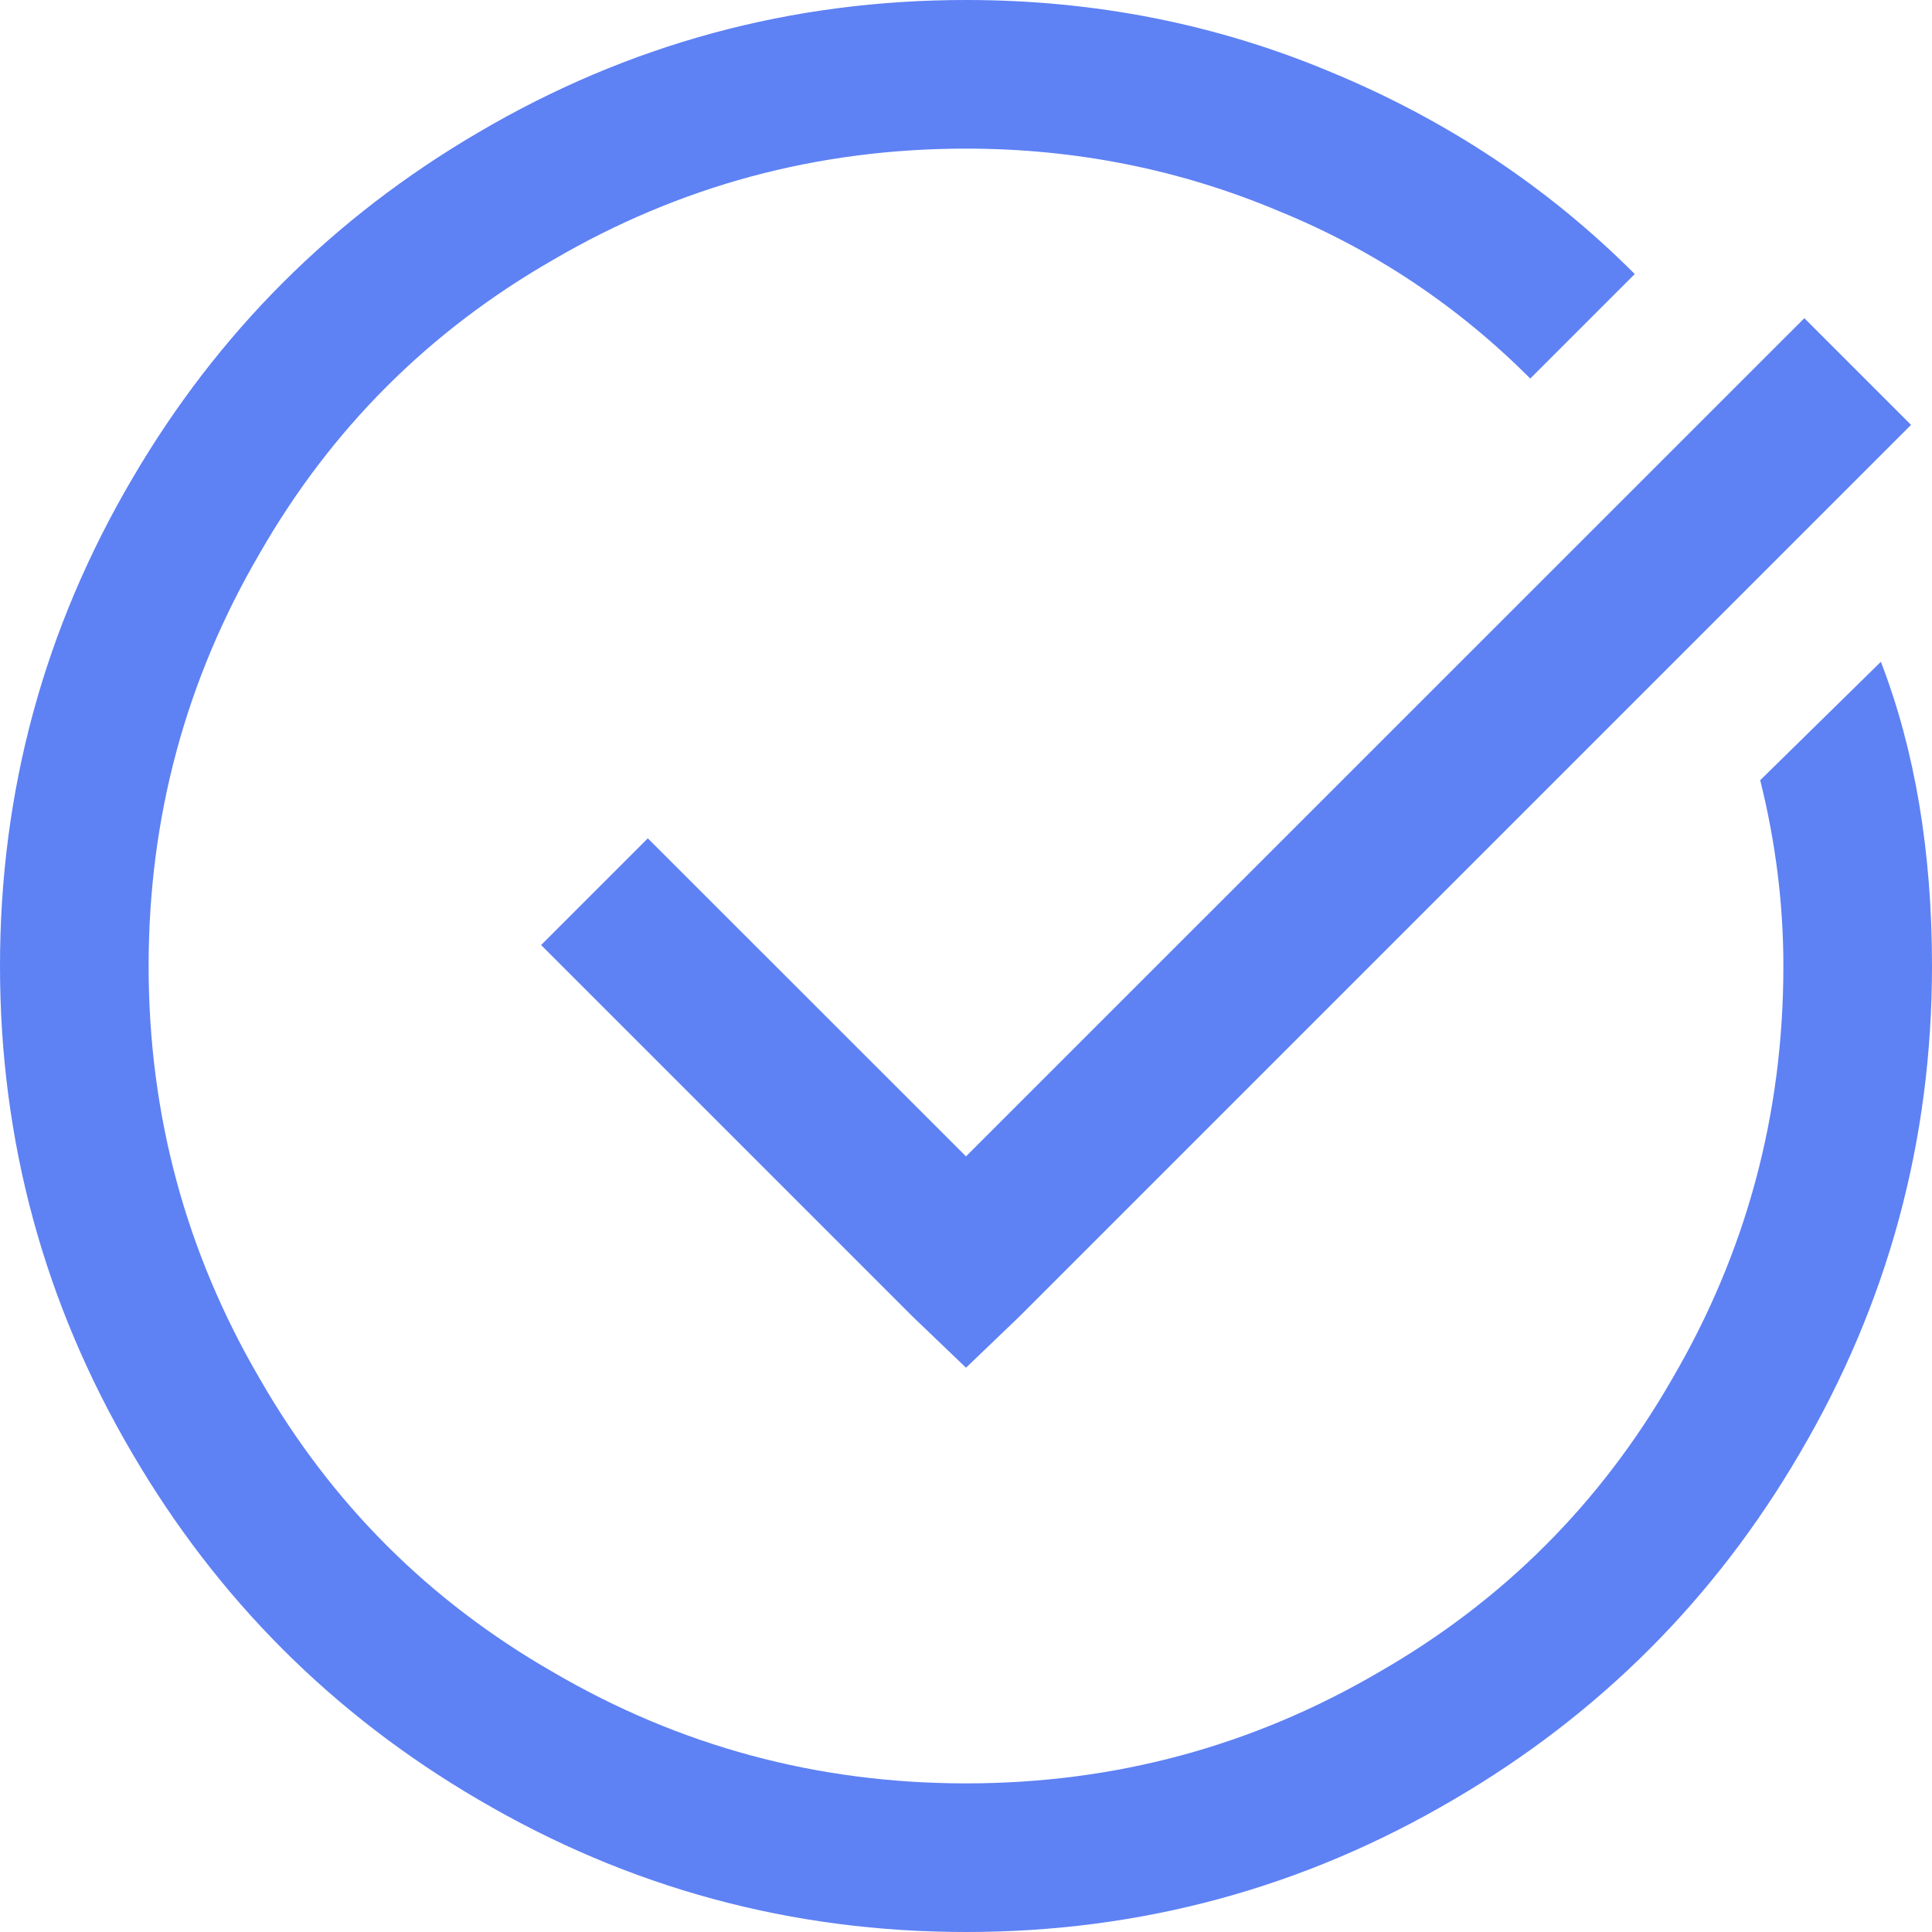
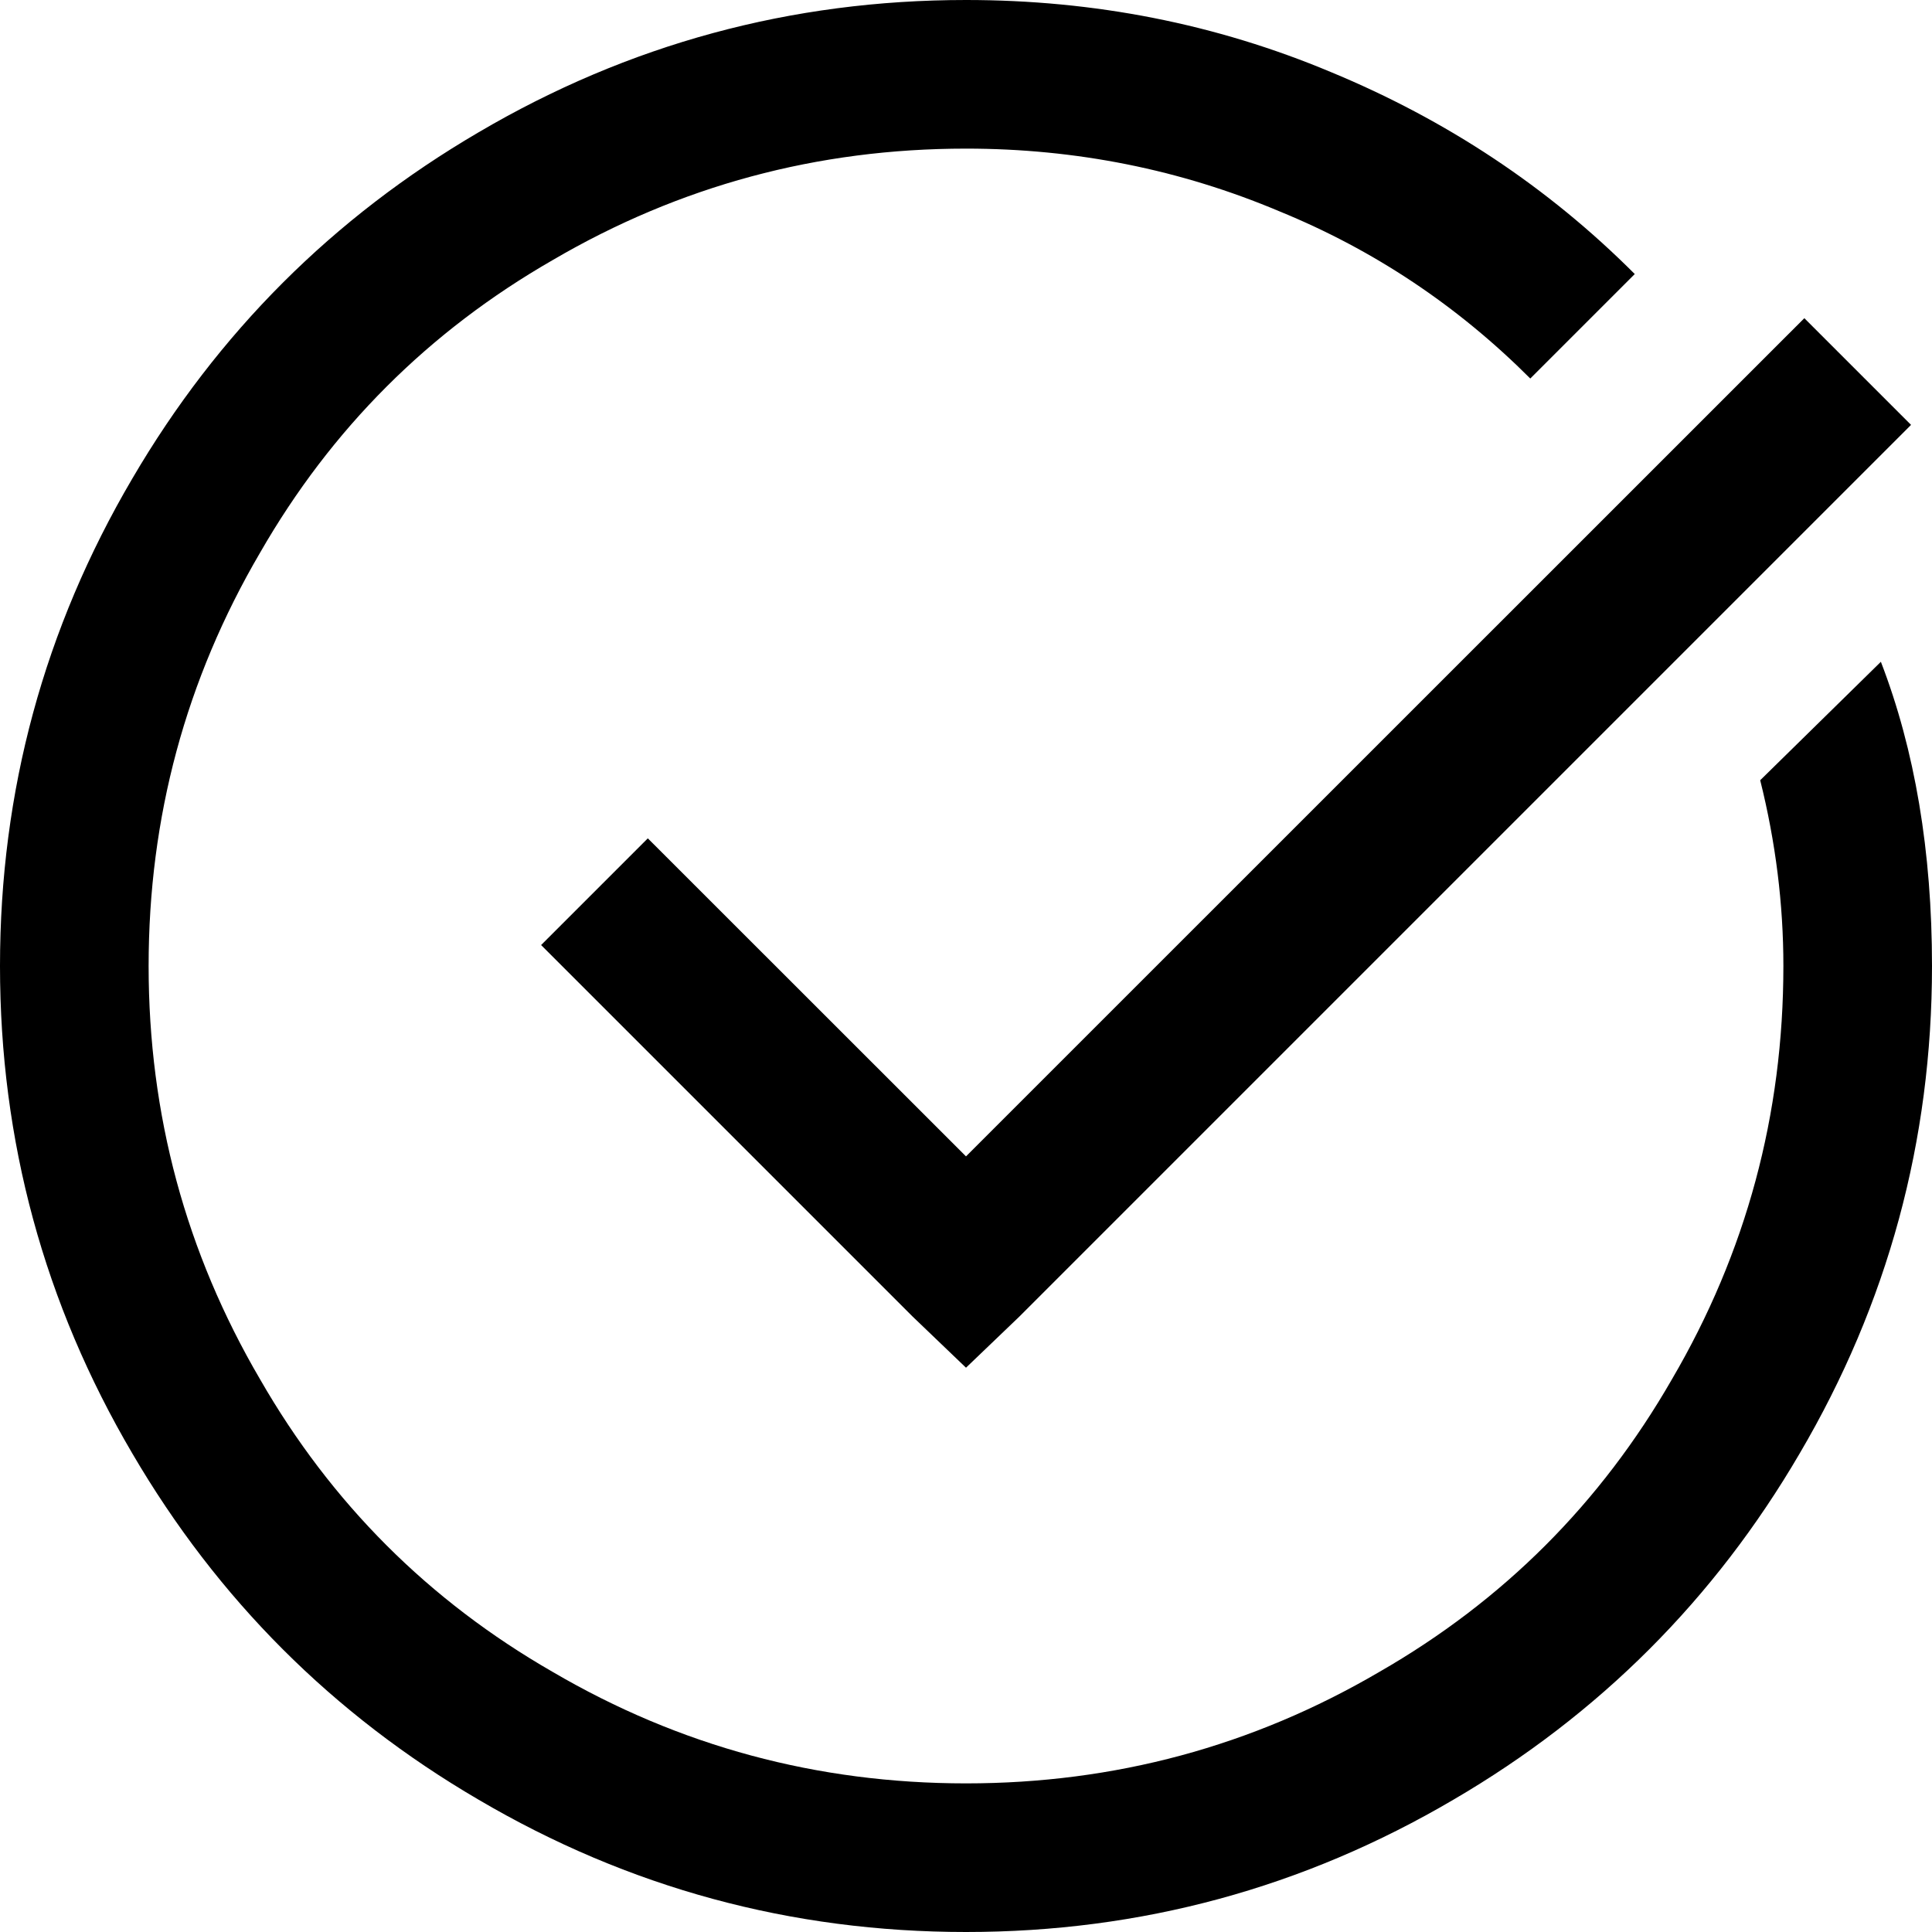
- <svg xmlns="http://www.w3.org/2000/svg" width="13" height="13" viewBox="0 0 13 13" fill="none">
-   <path d="M6.5 0C5.323 0 4.229 0.297 3.219 0.891C2.24 1.464 1.464 2.24 0.891 3.219C0.297 4.229 0 5.323 0 6.5C0 7.677 0.297 8.771 0.891 9.781C1.464 10.76 2.24 11.537 3.219 12.109C4.229 12.703 5.323 13 6.5 13C7.677 13 8.771 12.703 9.781 12.109C10.76 11.537 11.537 10.76 12.109 9.781C12.703 8.771 13 7.677 13 6.5C13 5.729 12.885 5.047 12.656 4.453L11.844 5.25C11.948 5.667 12 6.083 12 6.5C12 7.5 11.75 8.427 11.25 9.281C10.771 10.115 10.115 10.771 9.281 11.25C8.427 11.75 7.5 12 6.5 12C5.5 12 4.573 11.75 3.719 11.25C2.885 10.771 2.229 10.115 1.75 9.281C1.25 8.427 1 7.5 1 6.5C1 5.5 1.25 4.573 1.75 3.719C2.229 2.885 2.885 2.229 3.719 1.75C4.573 1.25 5.5 1 6.5 1C7.24 1 7.943 1.141 8.609 1.422C9.245 1.682 9.807 2.057 10.297 2.547L11 1.844C10.417 1.26 9.734 0.807 8.953 0.484C8.182 0.161 7.365 0 6.5 0ZM12.141 2.141L6.5 7.781L4.359 5.641L3.641 6.359L6.141 8.859L6.5 9.203L6.859 8.859L12.859 2.859L12.141 2.141Z" fill="#5E81F4" />
+ <svg xmlns="http://www.w3.org/2000/svg" width="13" height="13" viewBox="0 0 13 13">
+   <path d="M6.5 0C5.323 0 4.229 0.297 3.219 0.891C2.24 1.464 1.464 2.24 0.891 3.219C0.297 4.229 0 5.323 0 6.5C0 7.677 0.297 8.771 0.891 9.781C1.464 10.76 2.24 11.537 3.219 12.109C4.229 12.703 5.323 13 6.5 13C7.677 13 8.771 12.703 9.781 12.109C10.76 11.537 11.537 10.76 12.109 9.781C12.703 8.771 13 7.677 13 6.5C13 5.729 12.885 5.047 12.656 4.453L11.844 5.25C11.948 5.667 12 6.083 12 6.5C12 7.5 11.75 8.427 11.25 9.281C10.771 10.115 10.115 10.771 9.281 11.25C8.427 11.75 7.5 12 6.5 12C5.5 12 4.573 11.75 3.719 11.25C2.885 10.771 2.229 10.115 1.75 9.281C1.25 8.427 1 7.5 1 6.5C1 5.5 1.25 4.573 1.75 3.719C2.229 2.885 2.885 2.229 3.719 1.75C4.573 1.25 5.5 1 6.5 1C7.24 1 7.943 1.141 8.609 1.422C9.245 1.682 9.807 2.057 10.297 2.547L11 1.844C10.417 1.26 9.734 0.807 8.953 0.484C8.182 0.161 7.365 0 6.5 0ZM12.141 2.141L6.5 7.781L4.359 5.641L3.641 6.359L6.141 8.859L6.5 9.203L6.859 8.859L12.859 2.859L12.141 2.141Z" />
</svg>
